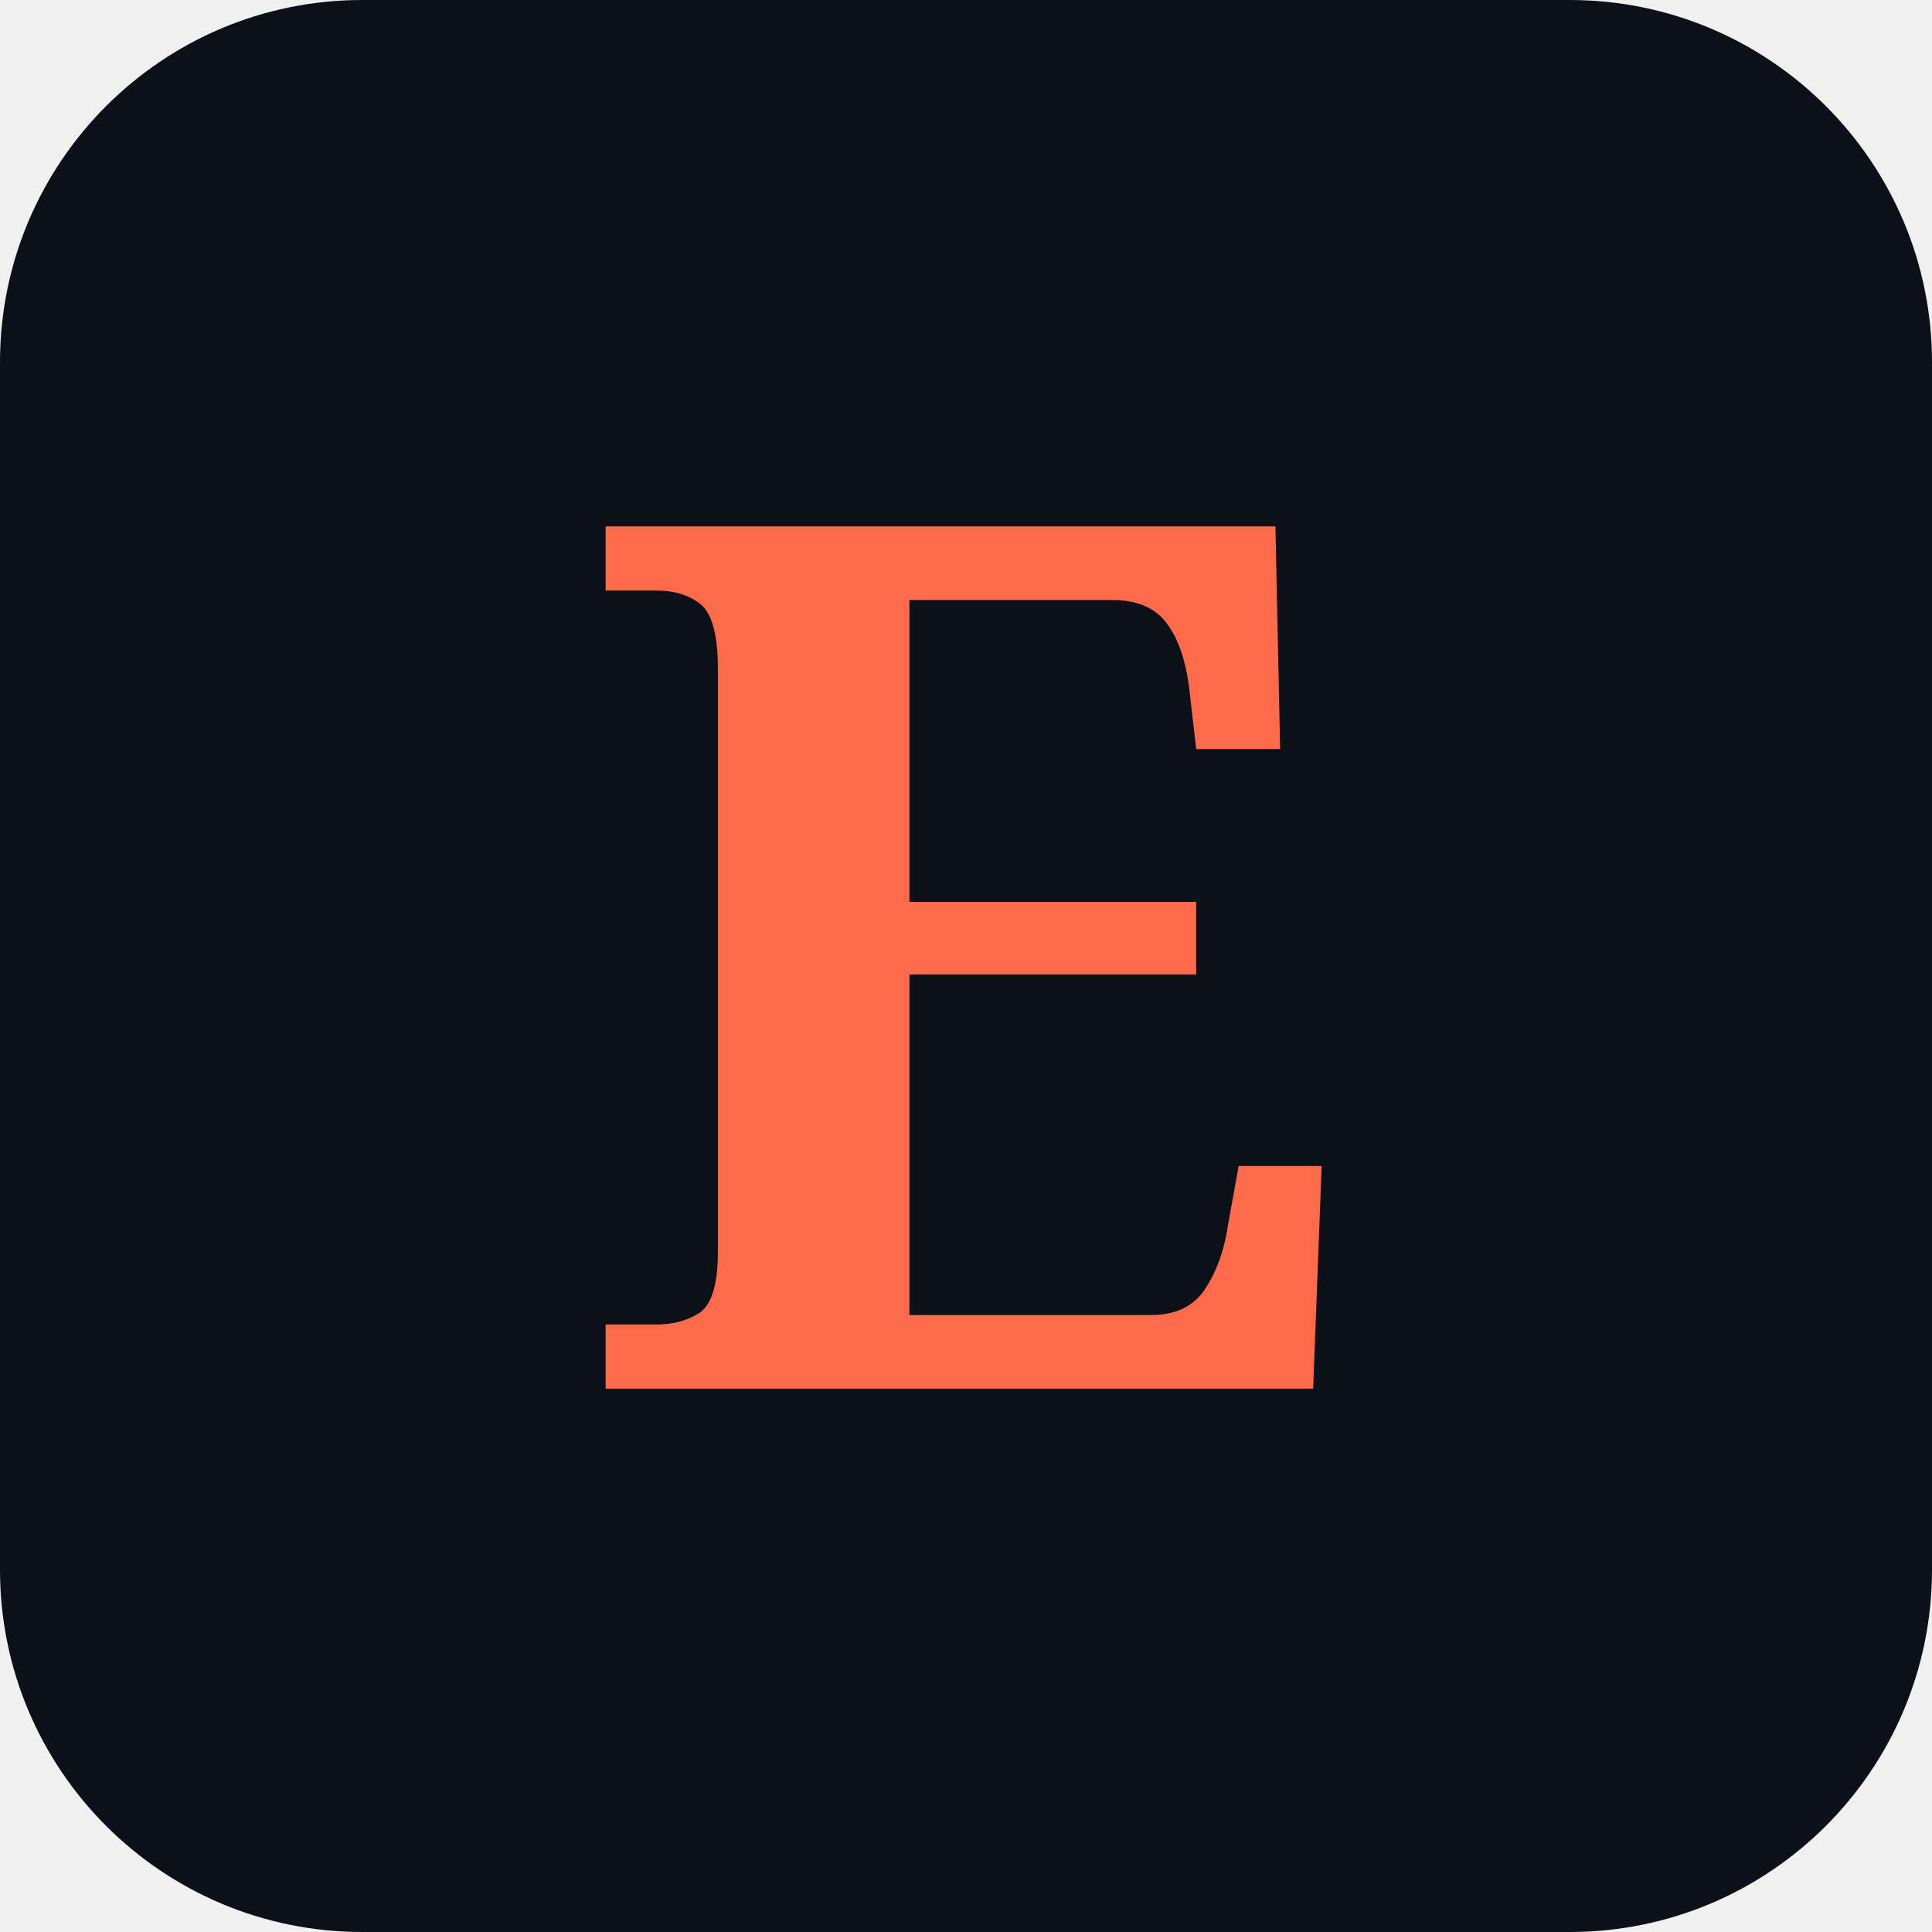
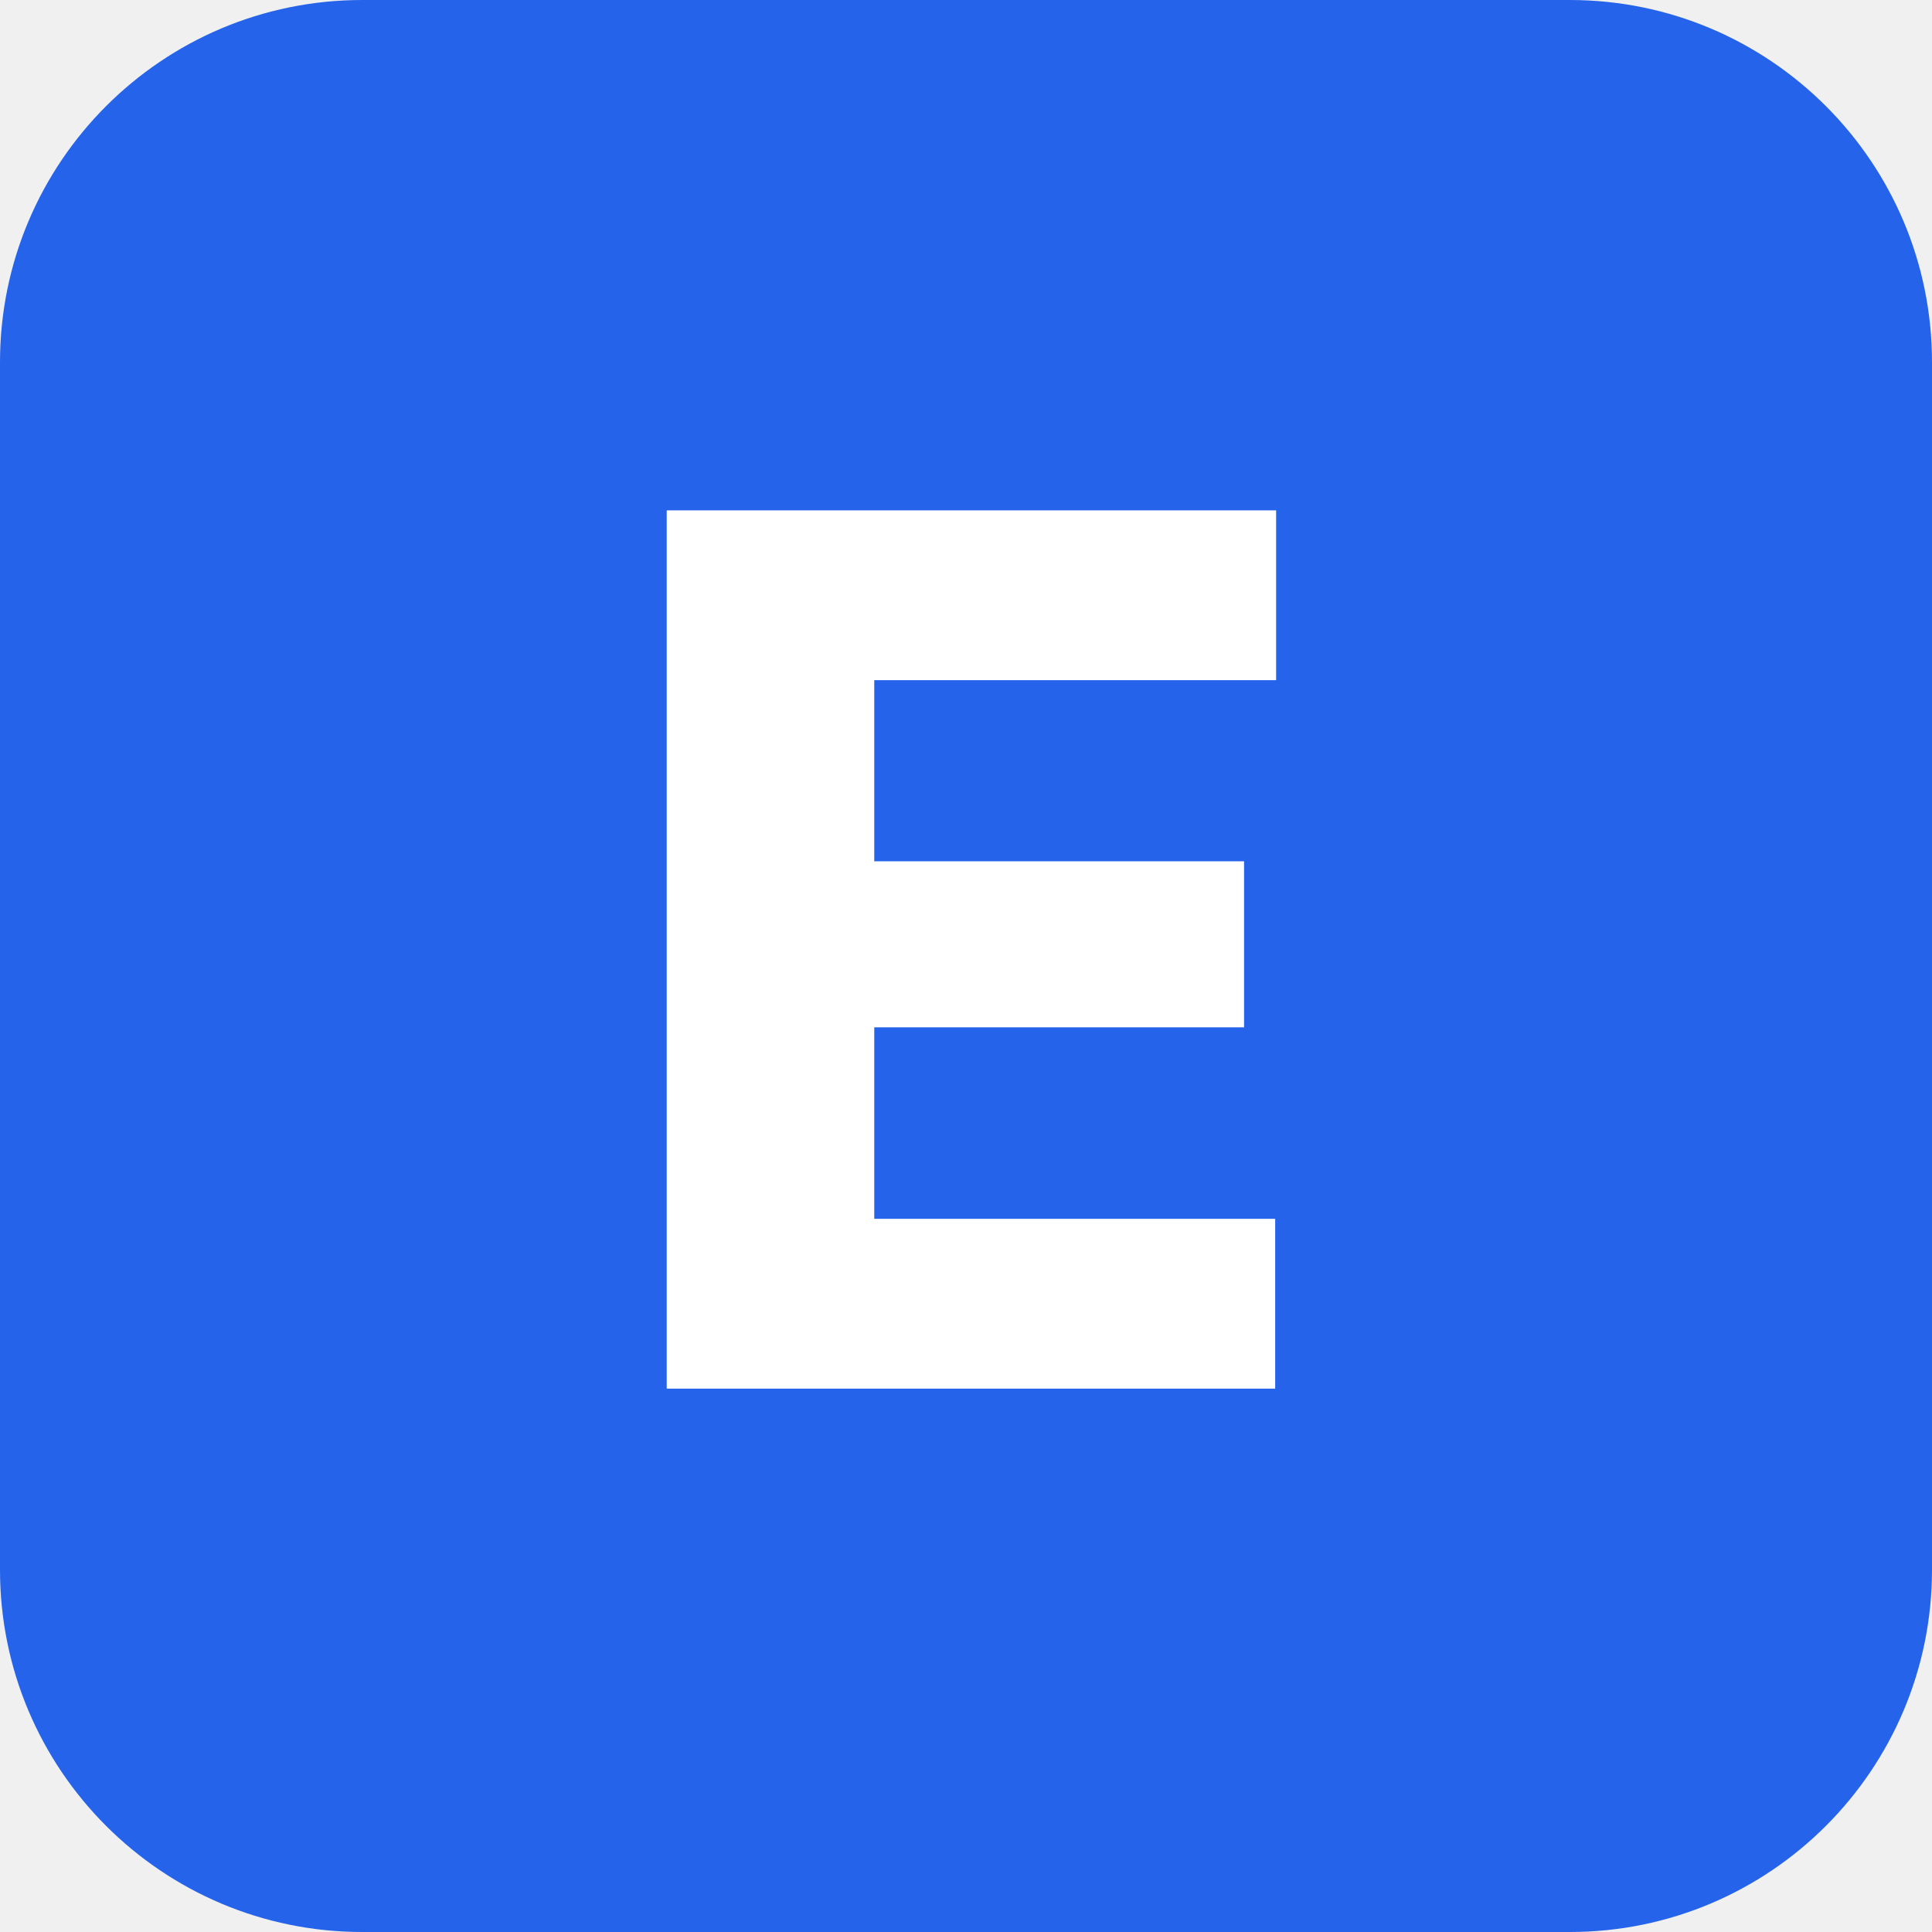
<svg xmlns="http://www.w3.org/2000/svg" viewBox="0 0 32 32">
-   <rect width="32" height="32" rx="6" fill="#0c1018" />
-   <text x="16" y="23" text-anchor="middle" font-family="Georgia, serif" font-size="20" font-weight="bold" fill="#ff6b4a">E</text>
+   <rect width="32" height="32" rx="6" fill="#2563eb" />
+   <text x="16" y="23" text-anchor="middle" font-family="Inter, system-ui, sans-serif" font-size="20" font-weight="800" fill="#ffffff">E</text>
</svg>
